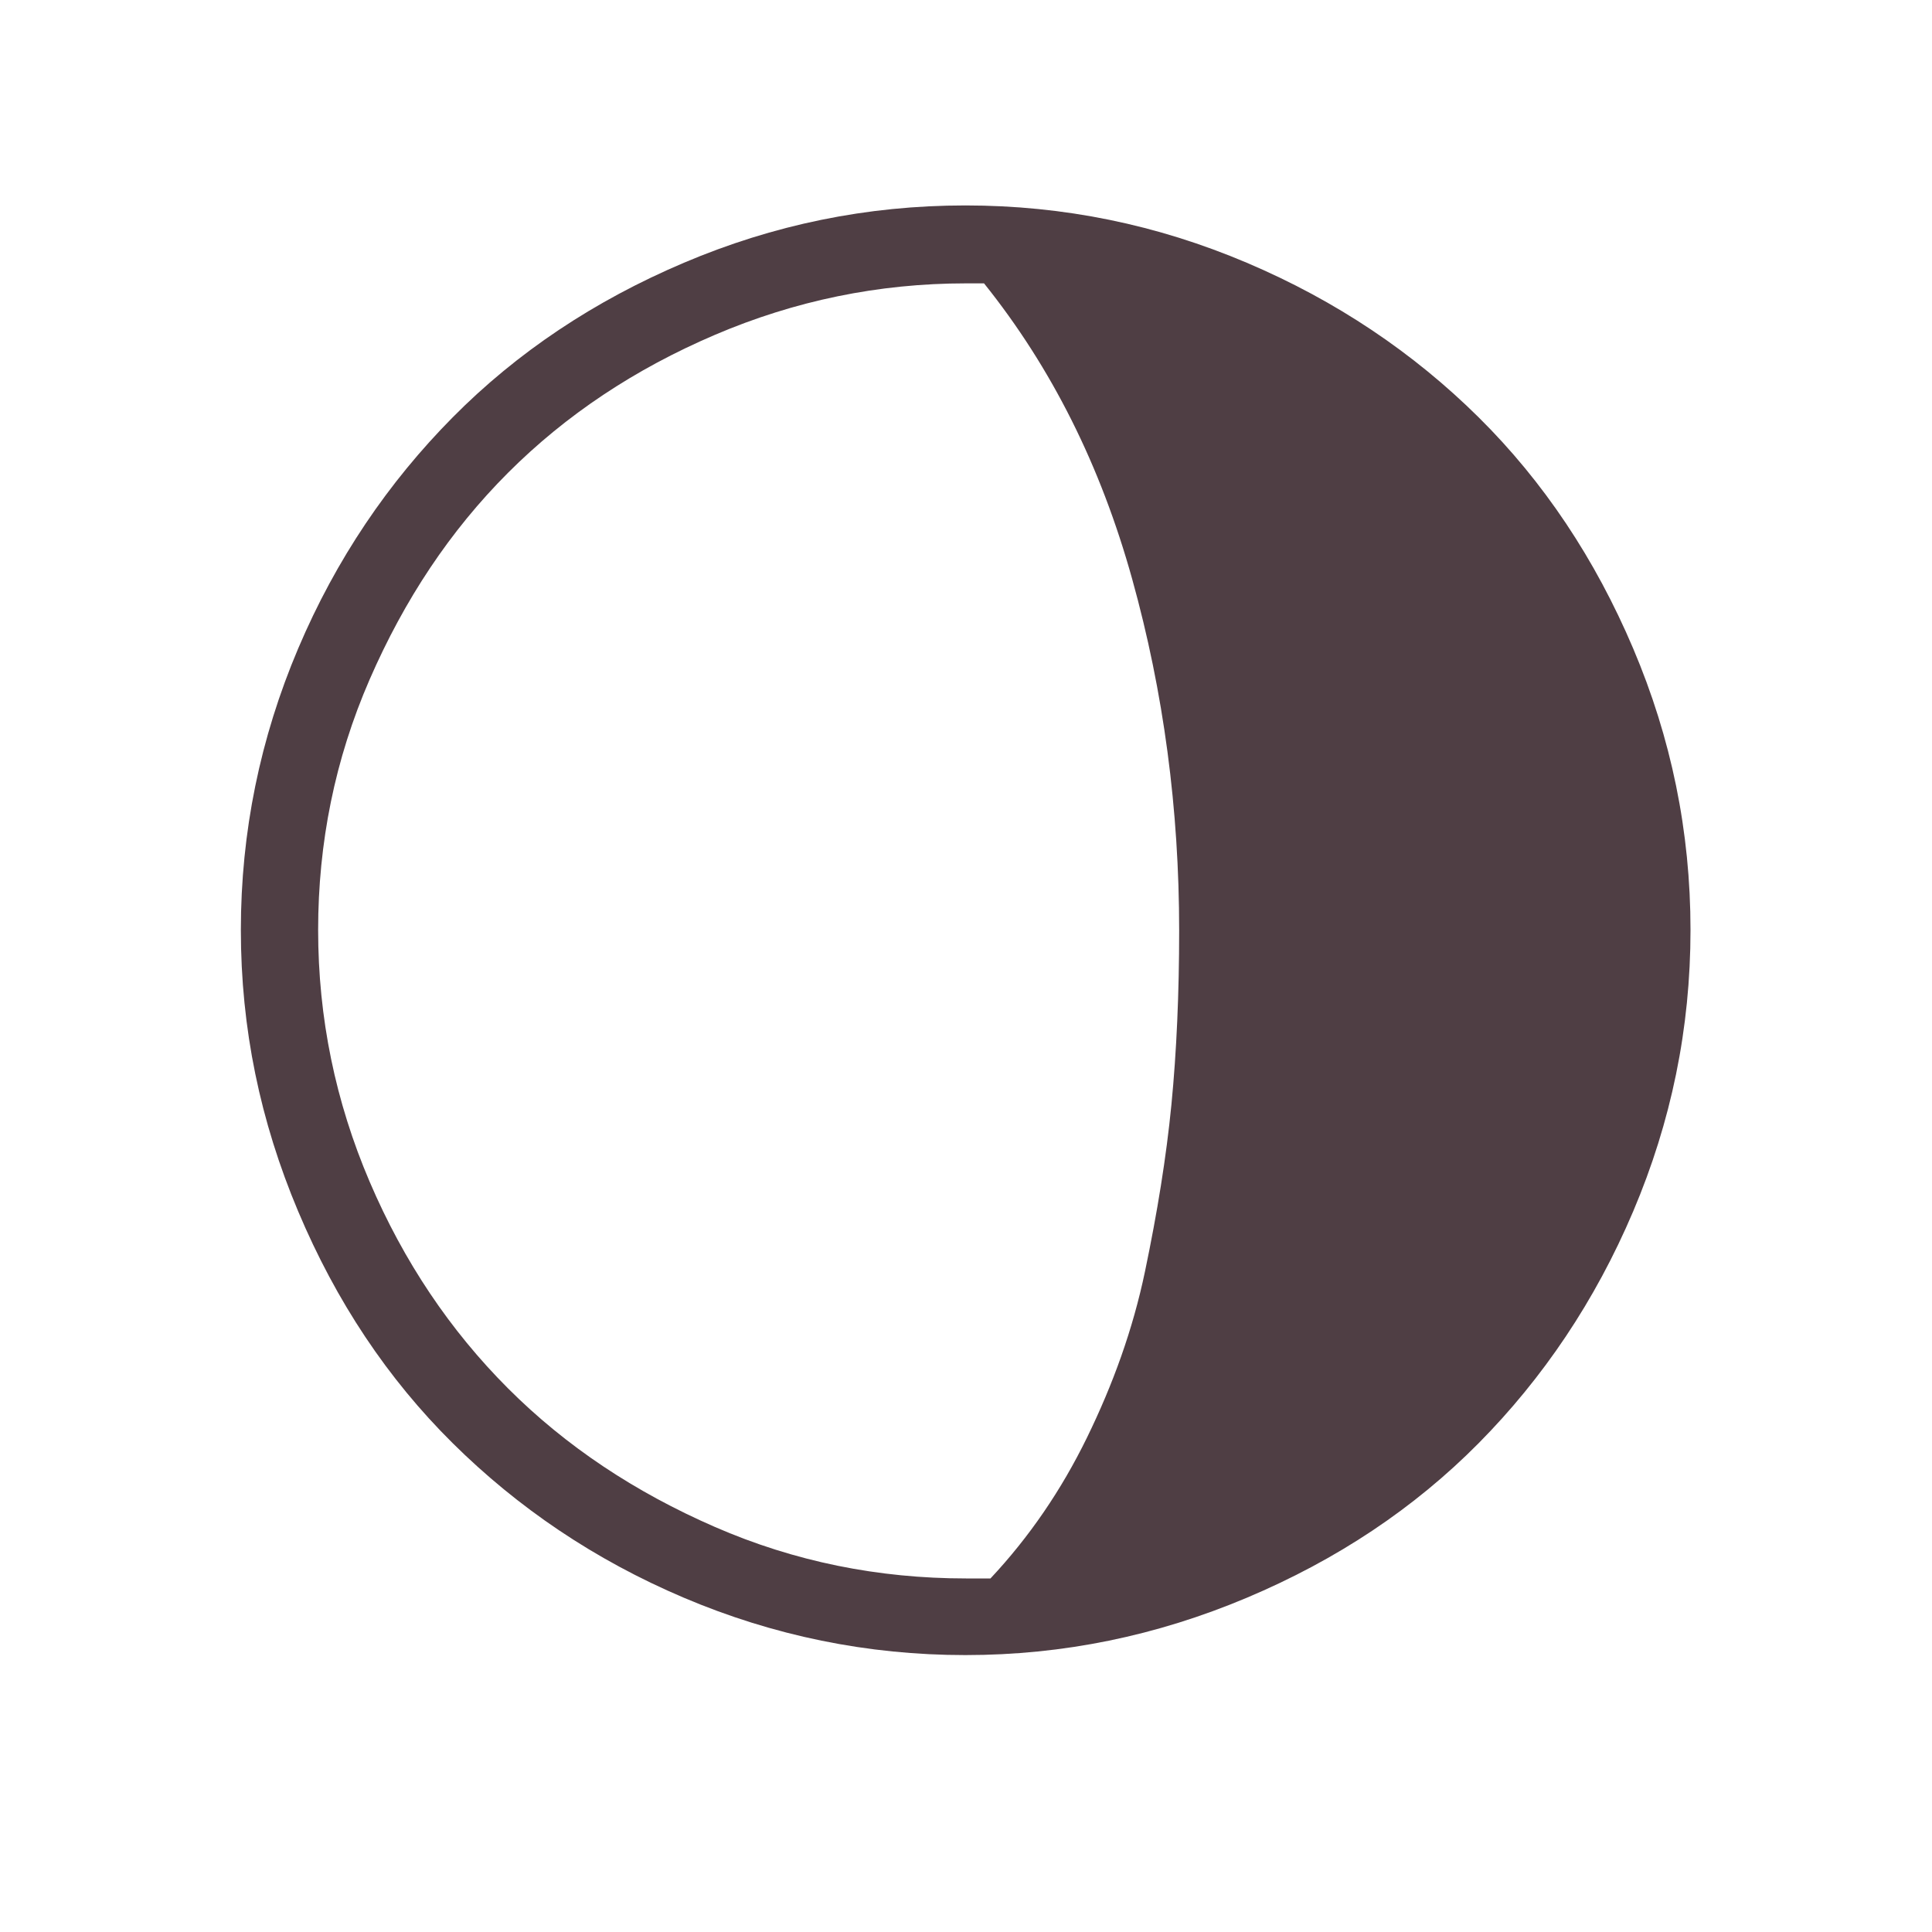
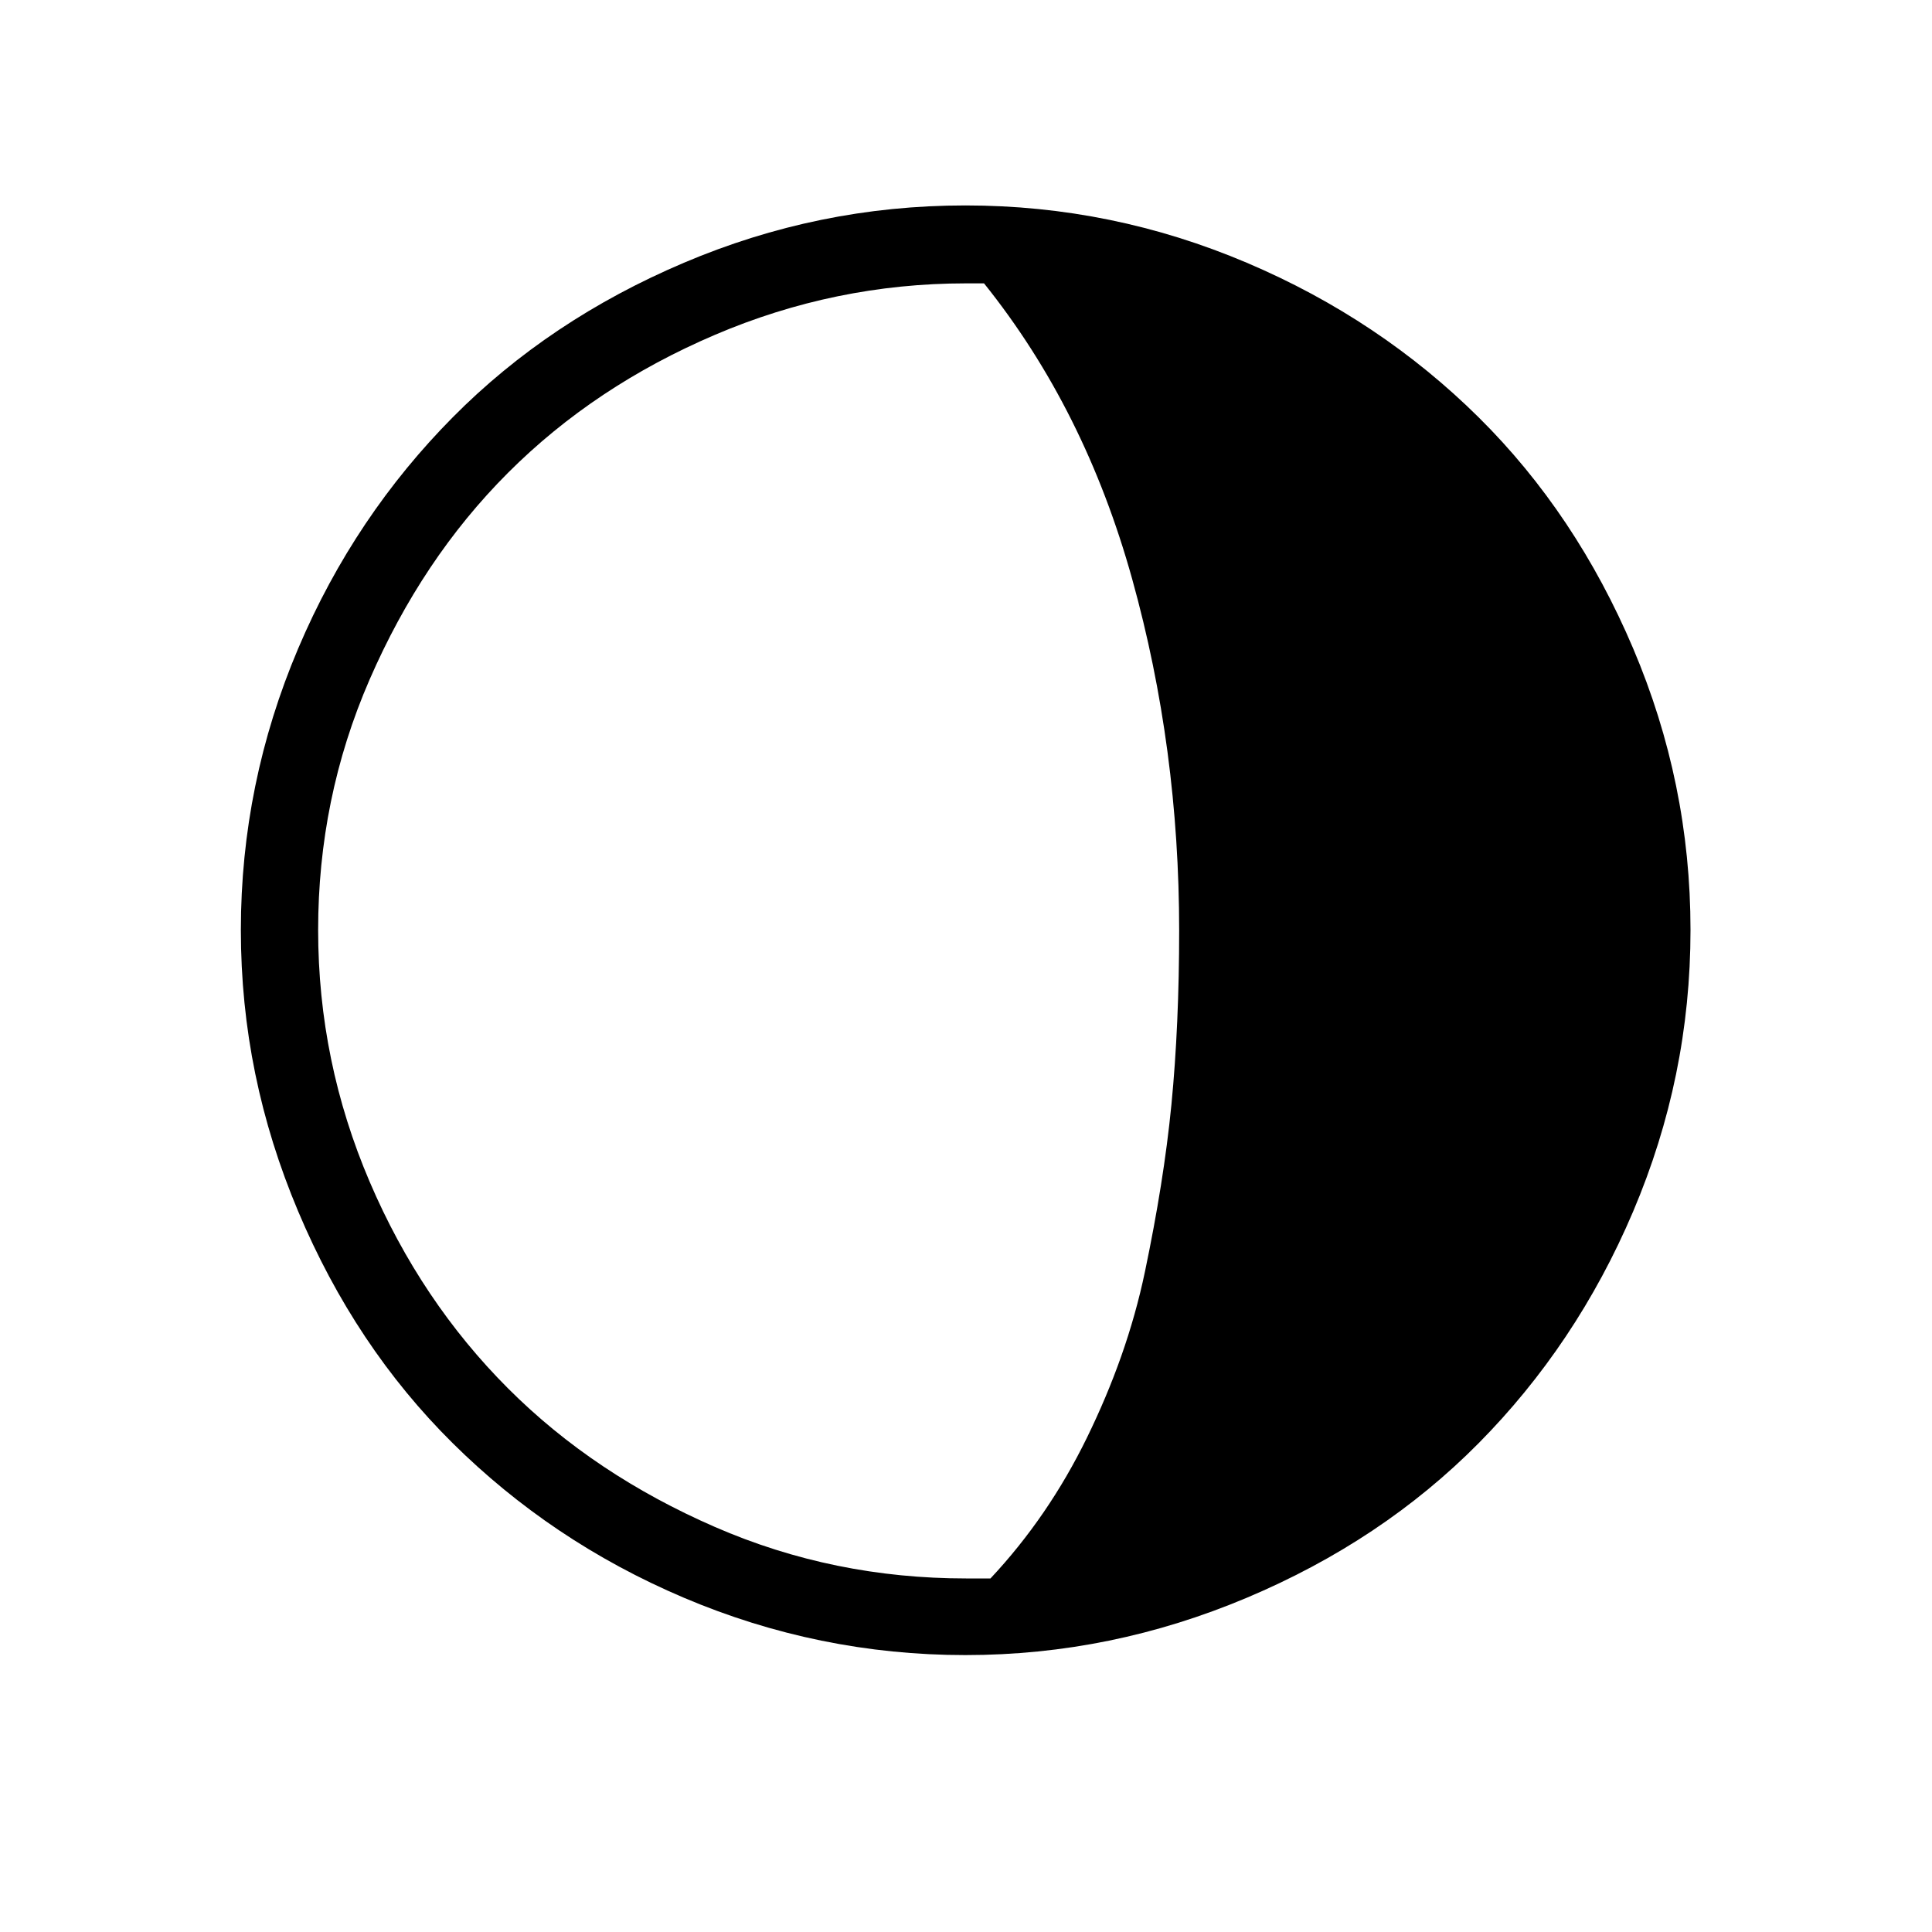
- <svg xmlns="http://www.w3.org/2000/svg" fill="#4F3E44" version="1.1" id="Layer_1" x="0px" y="0px" viewBox="0 0 30 30" style="enable-background:new 0 0 30 30;" xml:space="preserve">
+ <svg xmlns="http://www.w3.org/2000/svg" version="1.1" id="Layer_1" x="0px" y="0px" viewBox="0 0 30 30" style="enable-background:new 0 0 30 30;" xml:space="preserve">
  <path d="M3.74,14.44c0-1.52,0.3-2.98,0.89-4.37s1.4-2.58,2.4-3.59s2.2-1.81,3.59-2.4s2.84-0.89,4.37-0.89s2.98,0.3,4.37,0.89  s2.59,1.4,3.6,2.4s1.81,2.2,2.4,3.59s0.89,2.84,0.89,4.37s-0.3,2.98-0.89,4.37s-1.4,2.59-2.4,3.6s-2.2,1.81-3.6,2.4  s-2.85,0.89-4.37,0.89s-2.98-0.3-4.37-0.89s-2.58-1.4-3.59-2.4s-1.81-2.2-2.4-3.6S3.74,15.97,3.74,14.44z M4.94,14.44  c0,1.37,0.27,2.67,0.8,3.91s1.25,2.31,2.15,3.21s1.97,1.61,3.21,2.15s2.54,0.8,3.9,0.8h0.38c0.6-0.64,1.1-1.37,1.5-2.19  s0.71-1.67,0.9-2.58s0.33-1.77,0.41-2.59s0.12-1.73,0.12-2.7c0-1.88-0.24-3.7-0.73-5.46s-1.25-3.28-2.3-4.59h-0.28  c-1.36,0-2.66,0.27-3.9,0.8S8.79,6.44,7.89,7.34s-1.61,1.97-2.15,3.21S4.94,13.09,4.94,14.44z" />
</svg>
